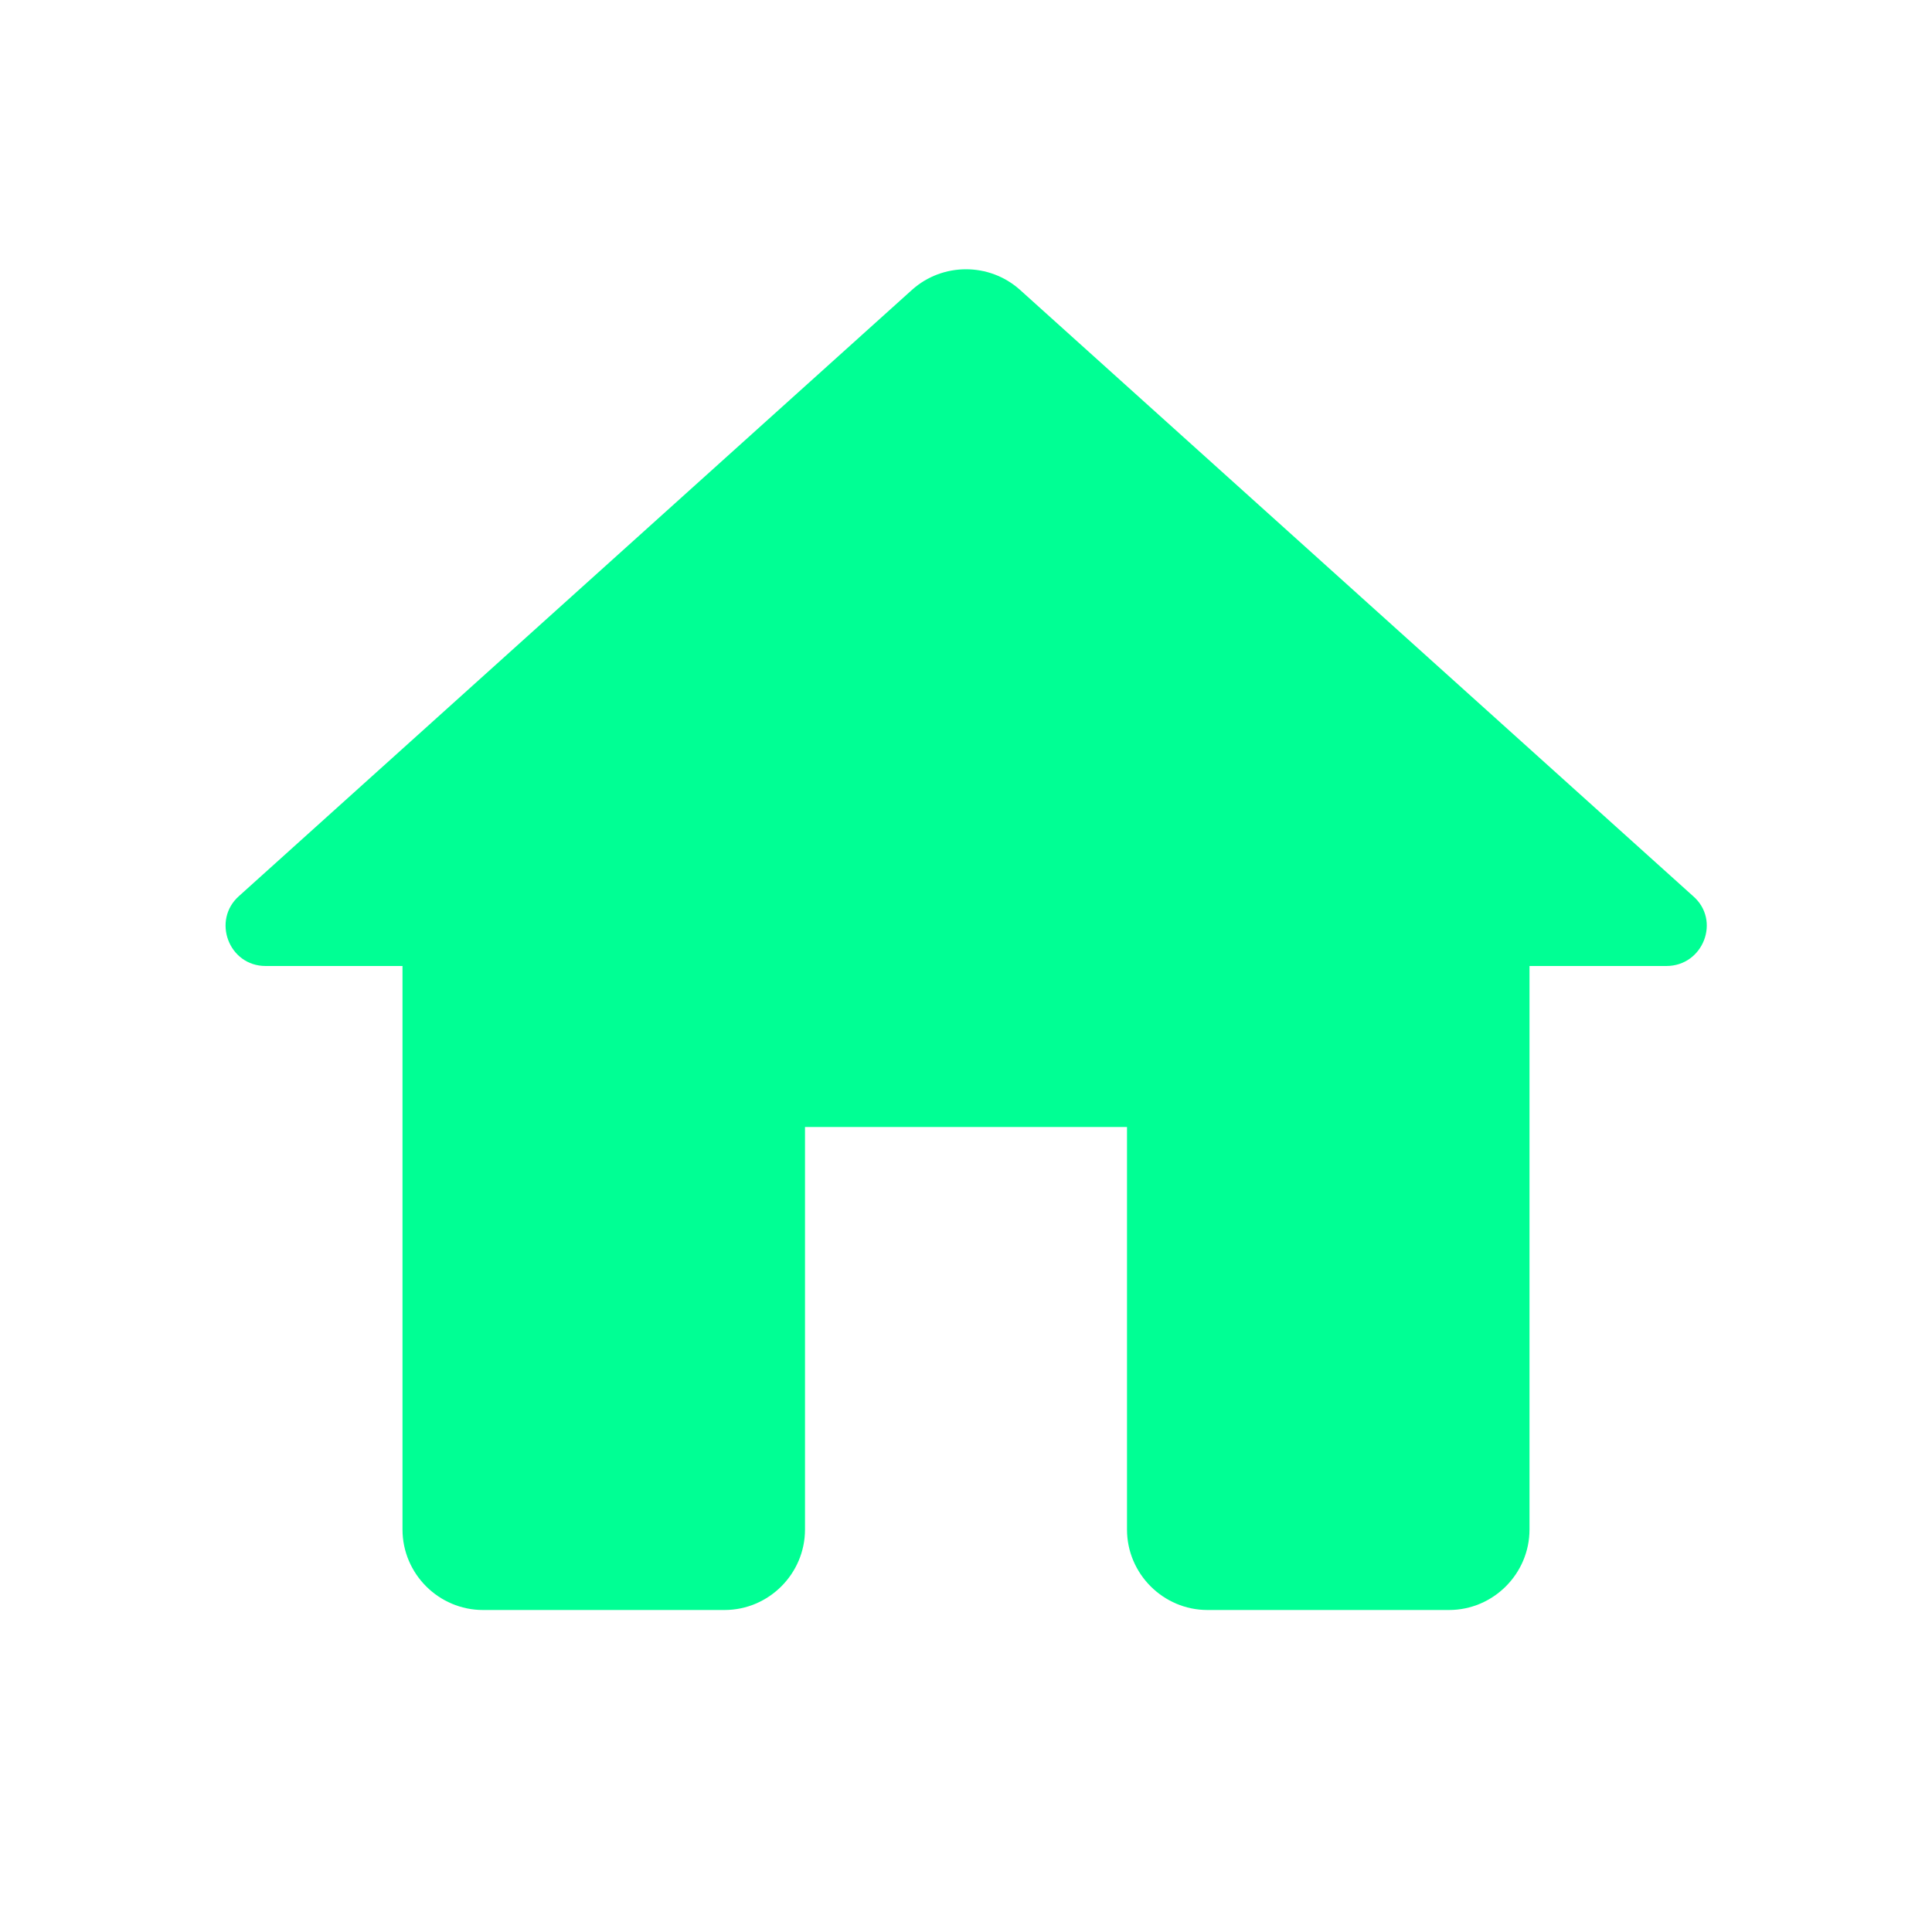
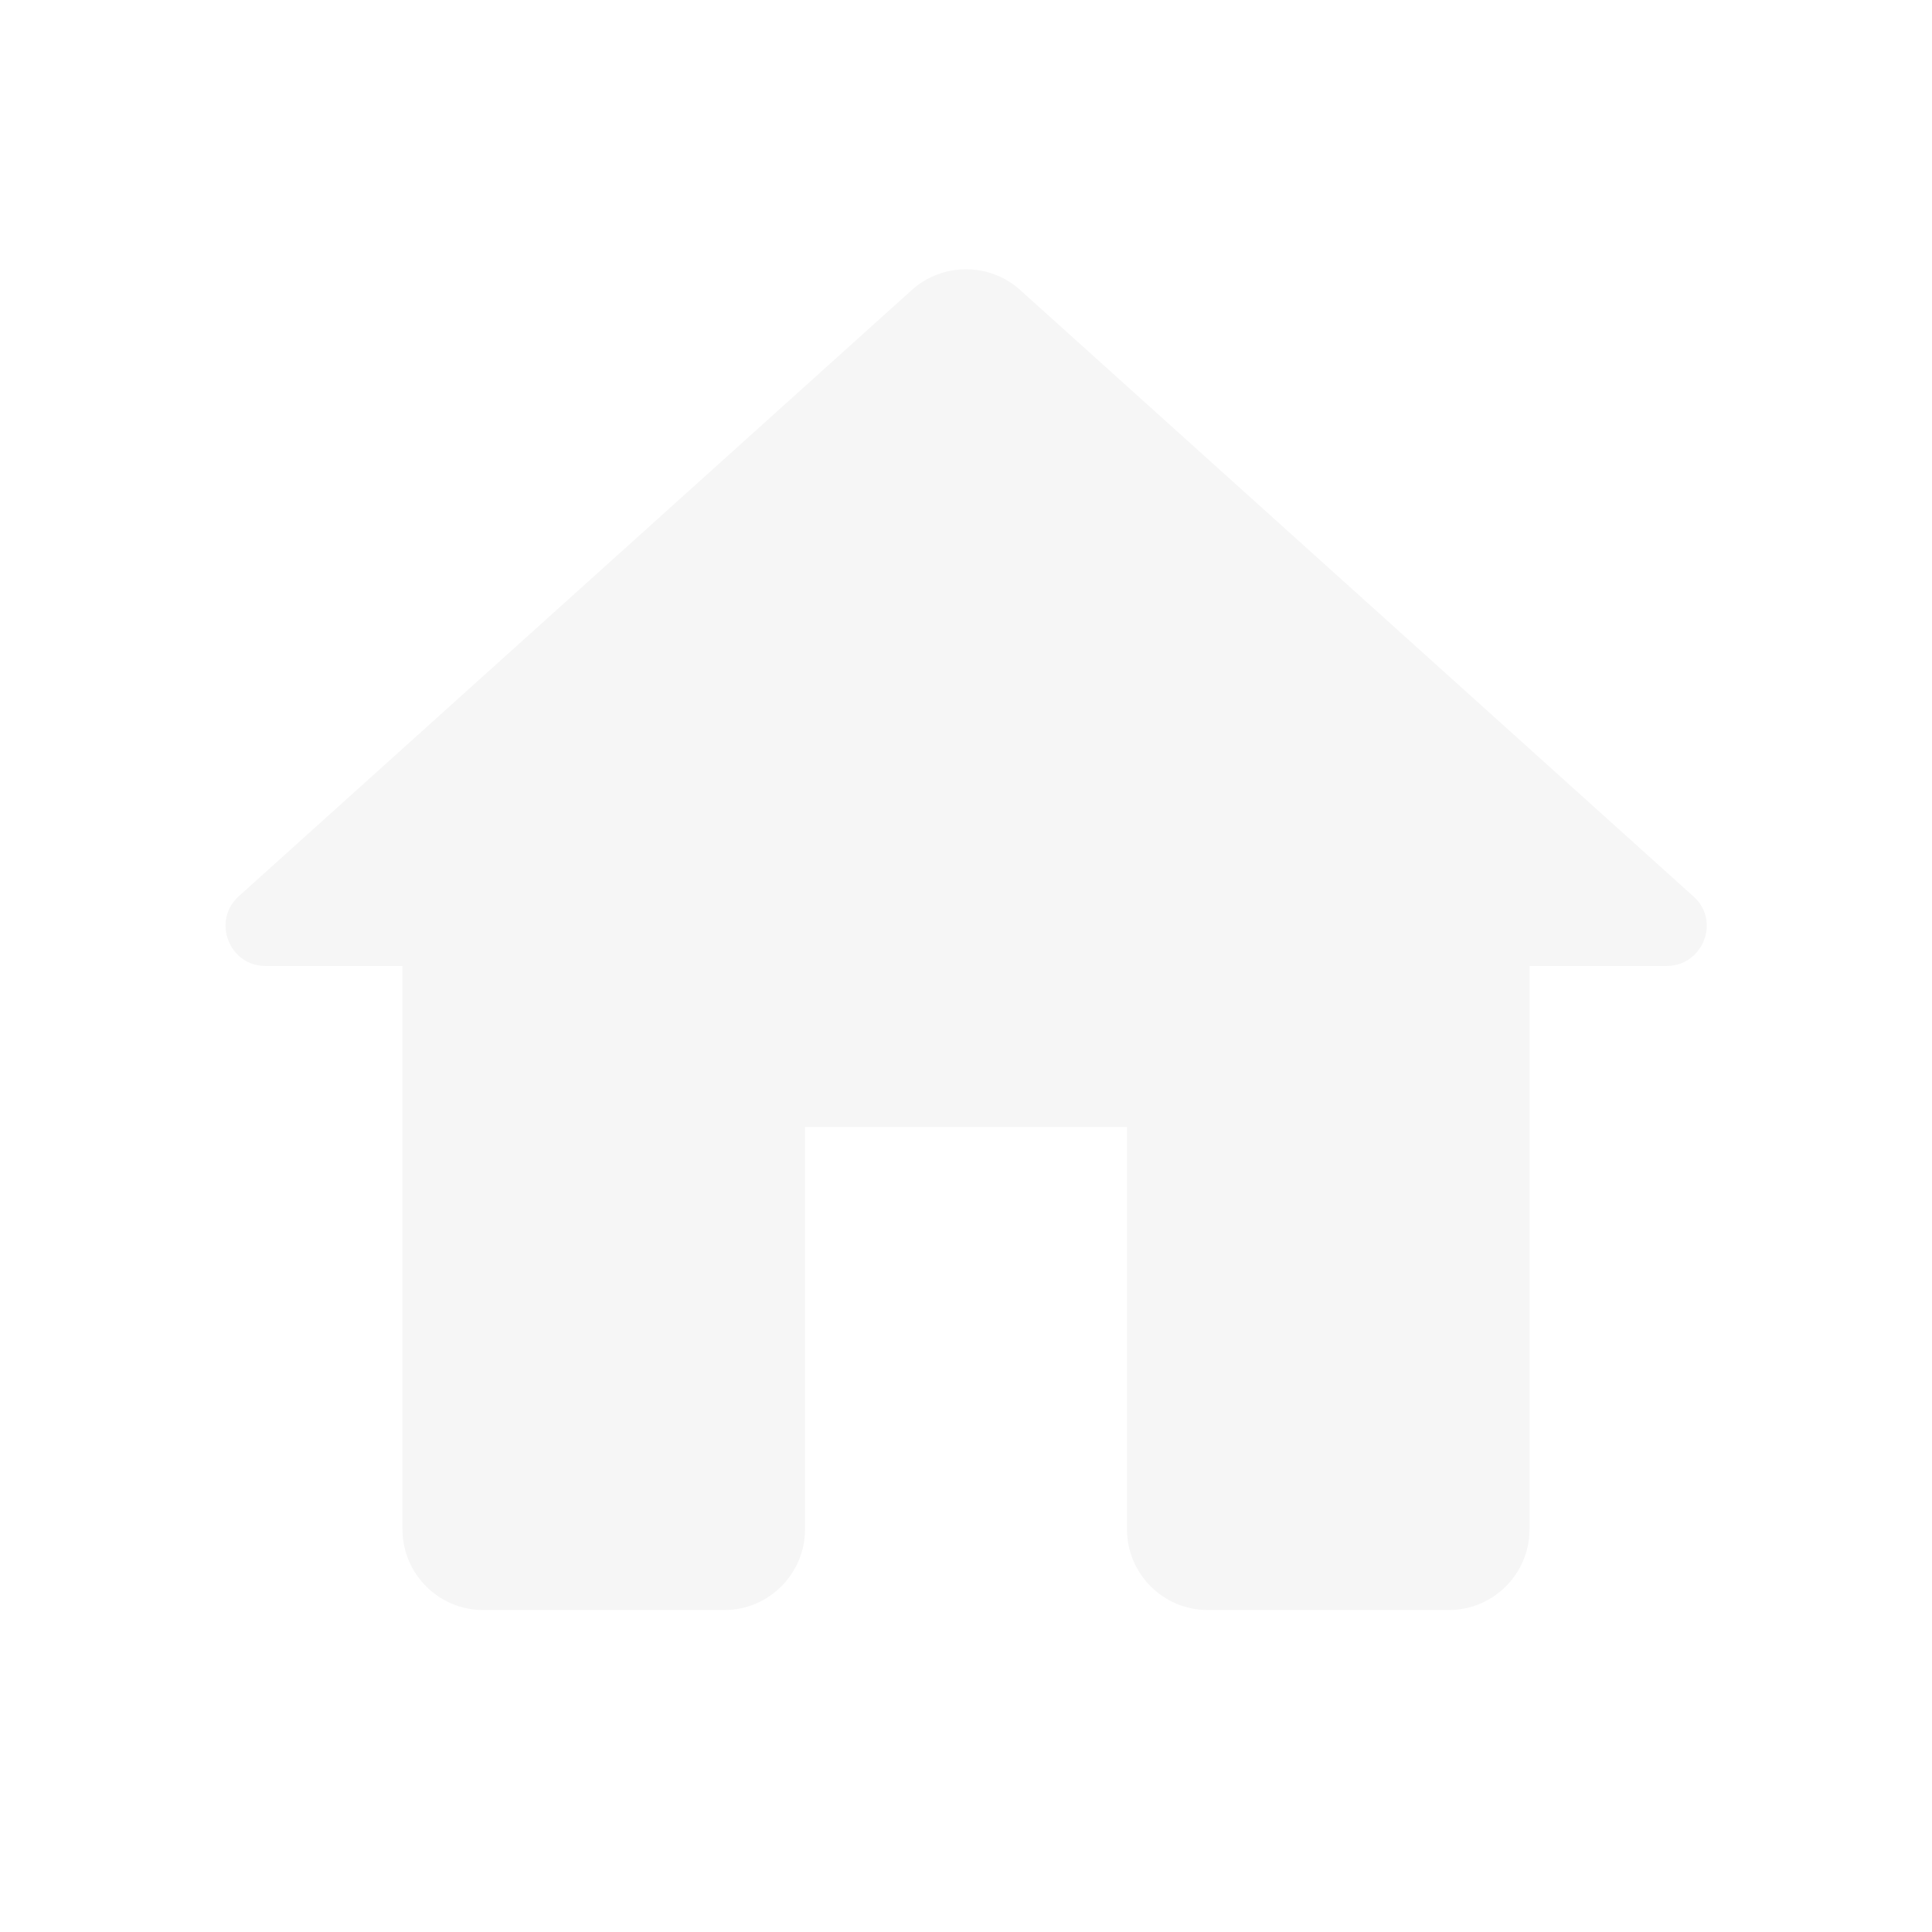
<svg xmlns="http://www.w3.org/2000/svg" height="24" viewBox="0 0 24 24" width="24">
  <path d="M0 0h24v24H0V0z" fill="none" />
-   <path fill="#00ff94" d="M10 19v-5h4v5c0 .55.45 1 1 1h3c.55 0 1-.45 1-1v-7h1.7c.46 0 .68-.57.33-.87L12.67 3.6c-.38-.34-.96-.34-1.34 0l-8.36 7.53c-.34.3-.13.87.33.87H5v7c0 .55.45 1 1 1h3c.55 0 1-.45 1-1z" />
+   <path fill="#f6f6f6" d="M10 19v-5h4v5c0 .55.45 1 1 1h3c.55 0 1-.45 1-1v-7h1.7c.46 0 .68-.57.33-.87L12.67 3.6c-.38-.34-.96-.34-1.34 0l-8.36 7.53c-.34.3-.13.87.33.87H5v7c0 .55.45 1 1 1h3c.55 0 1-.45 1-1z" />
</svg>
